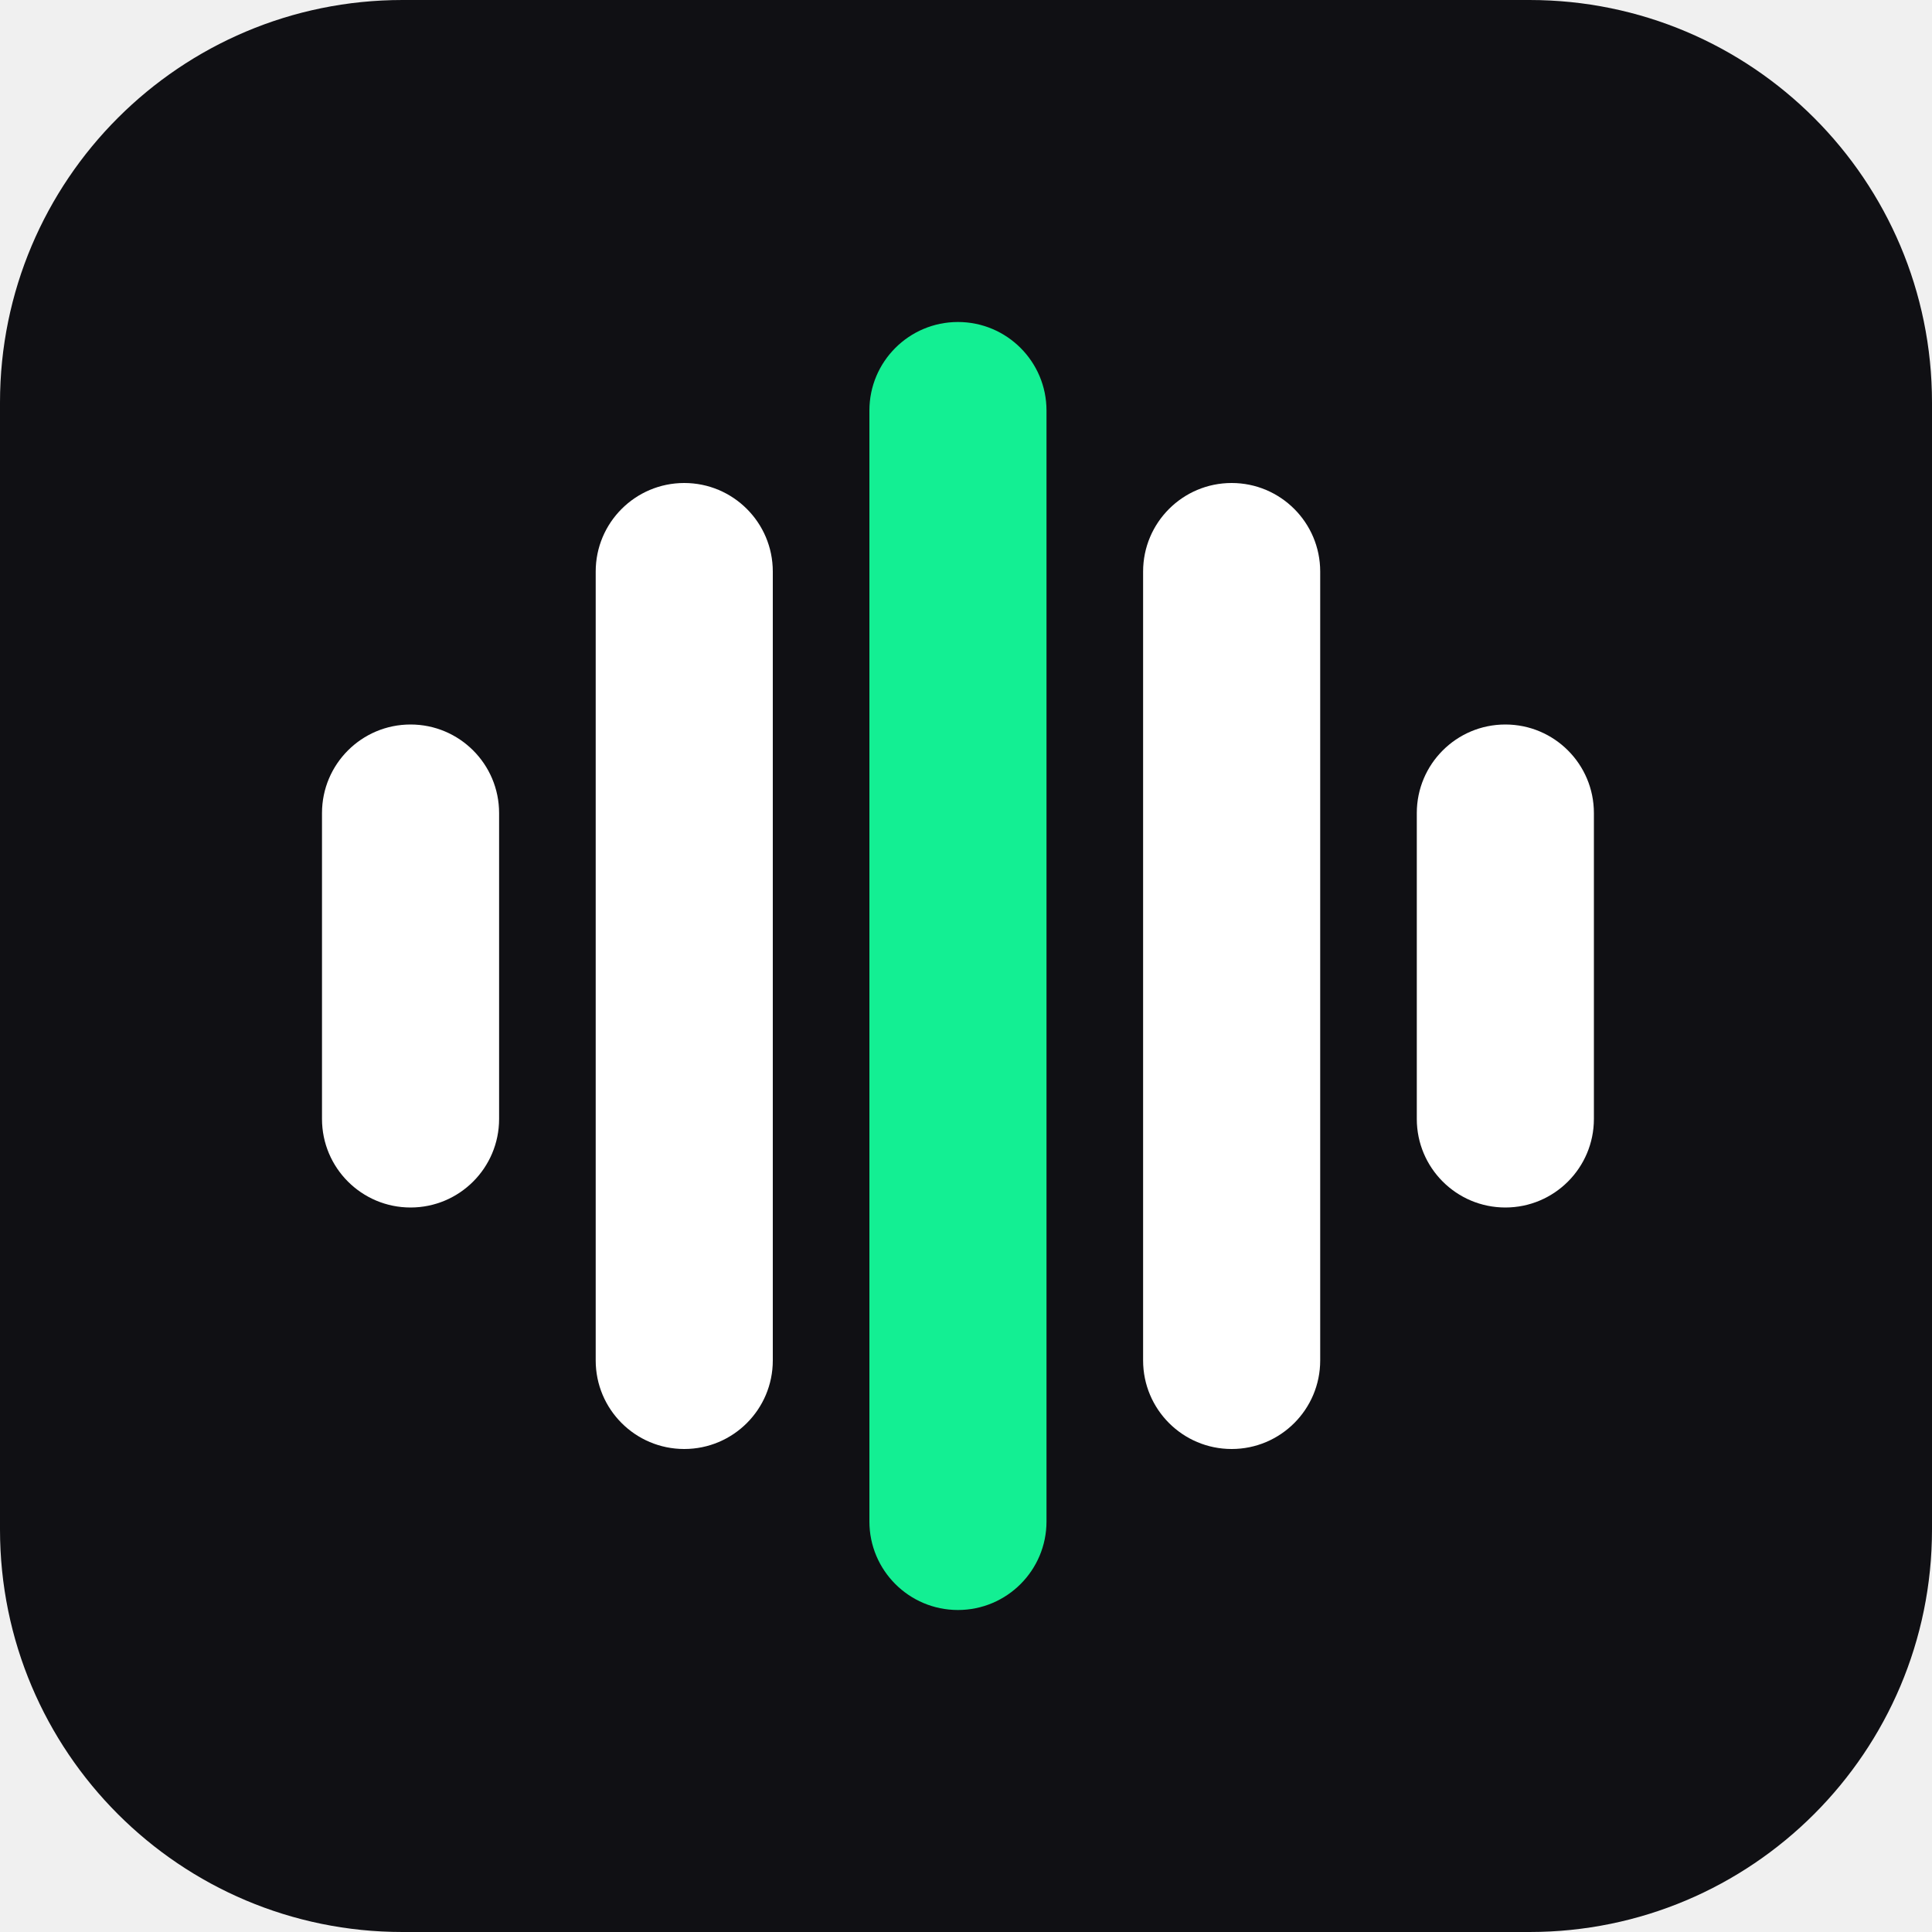
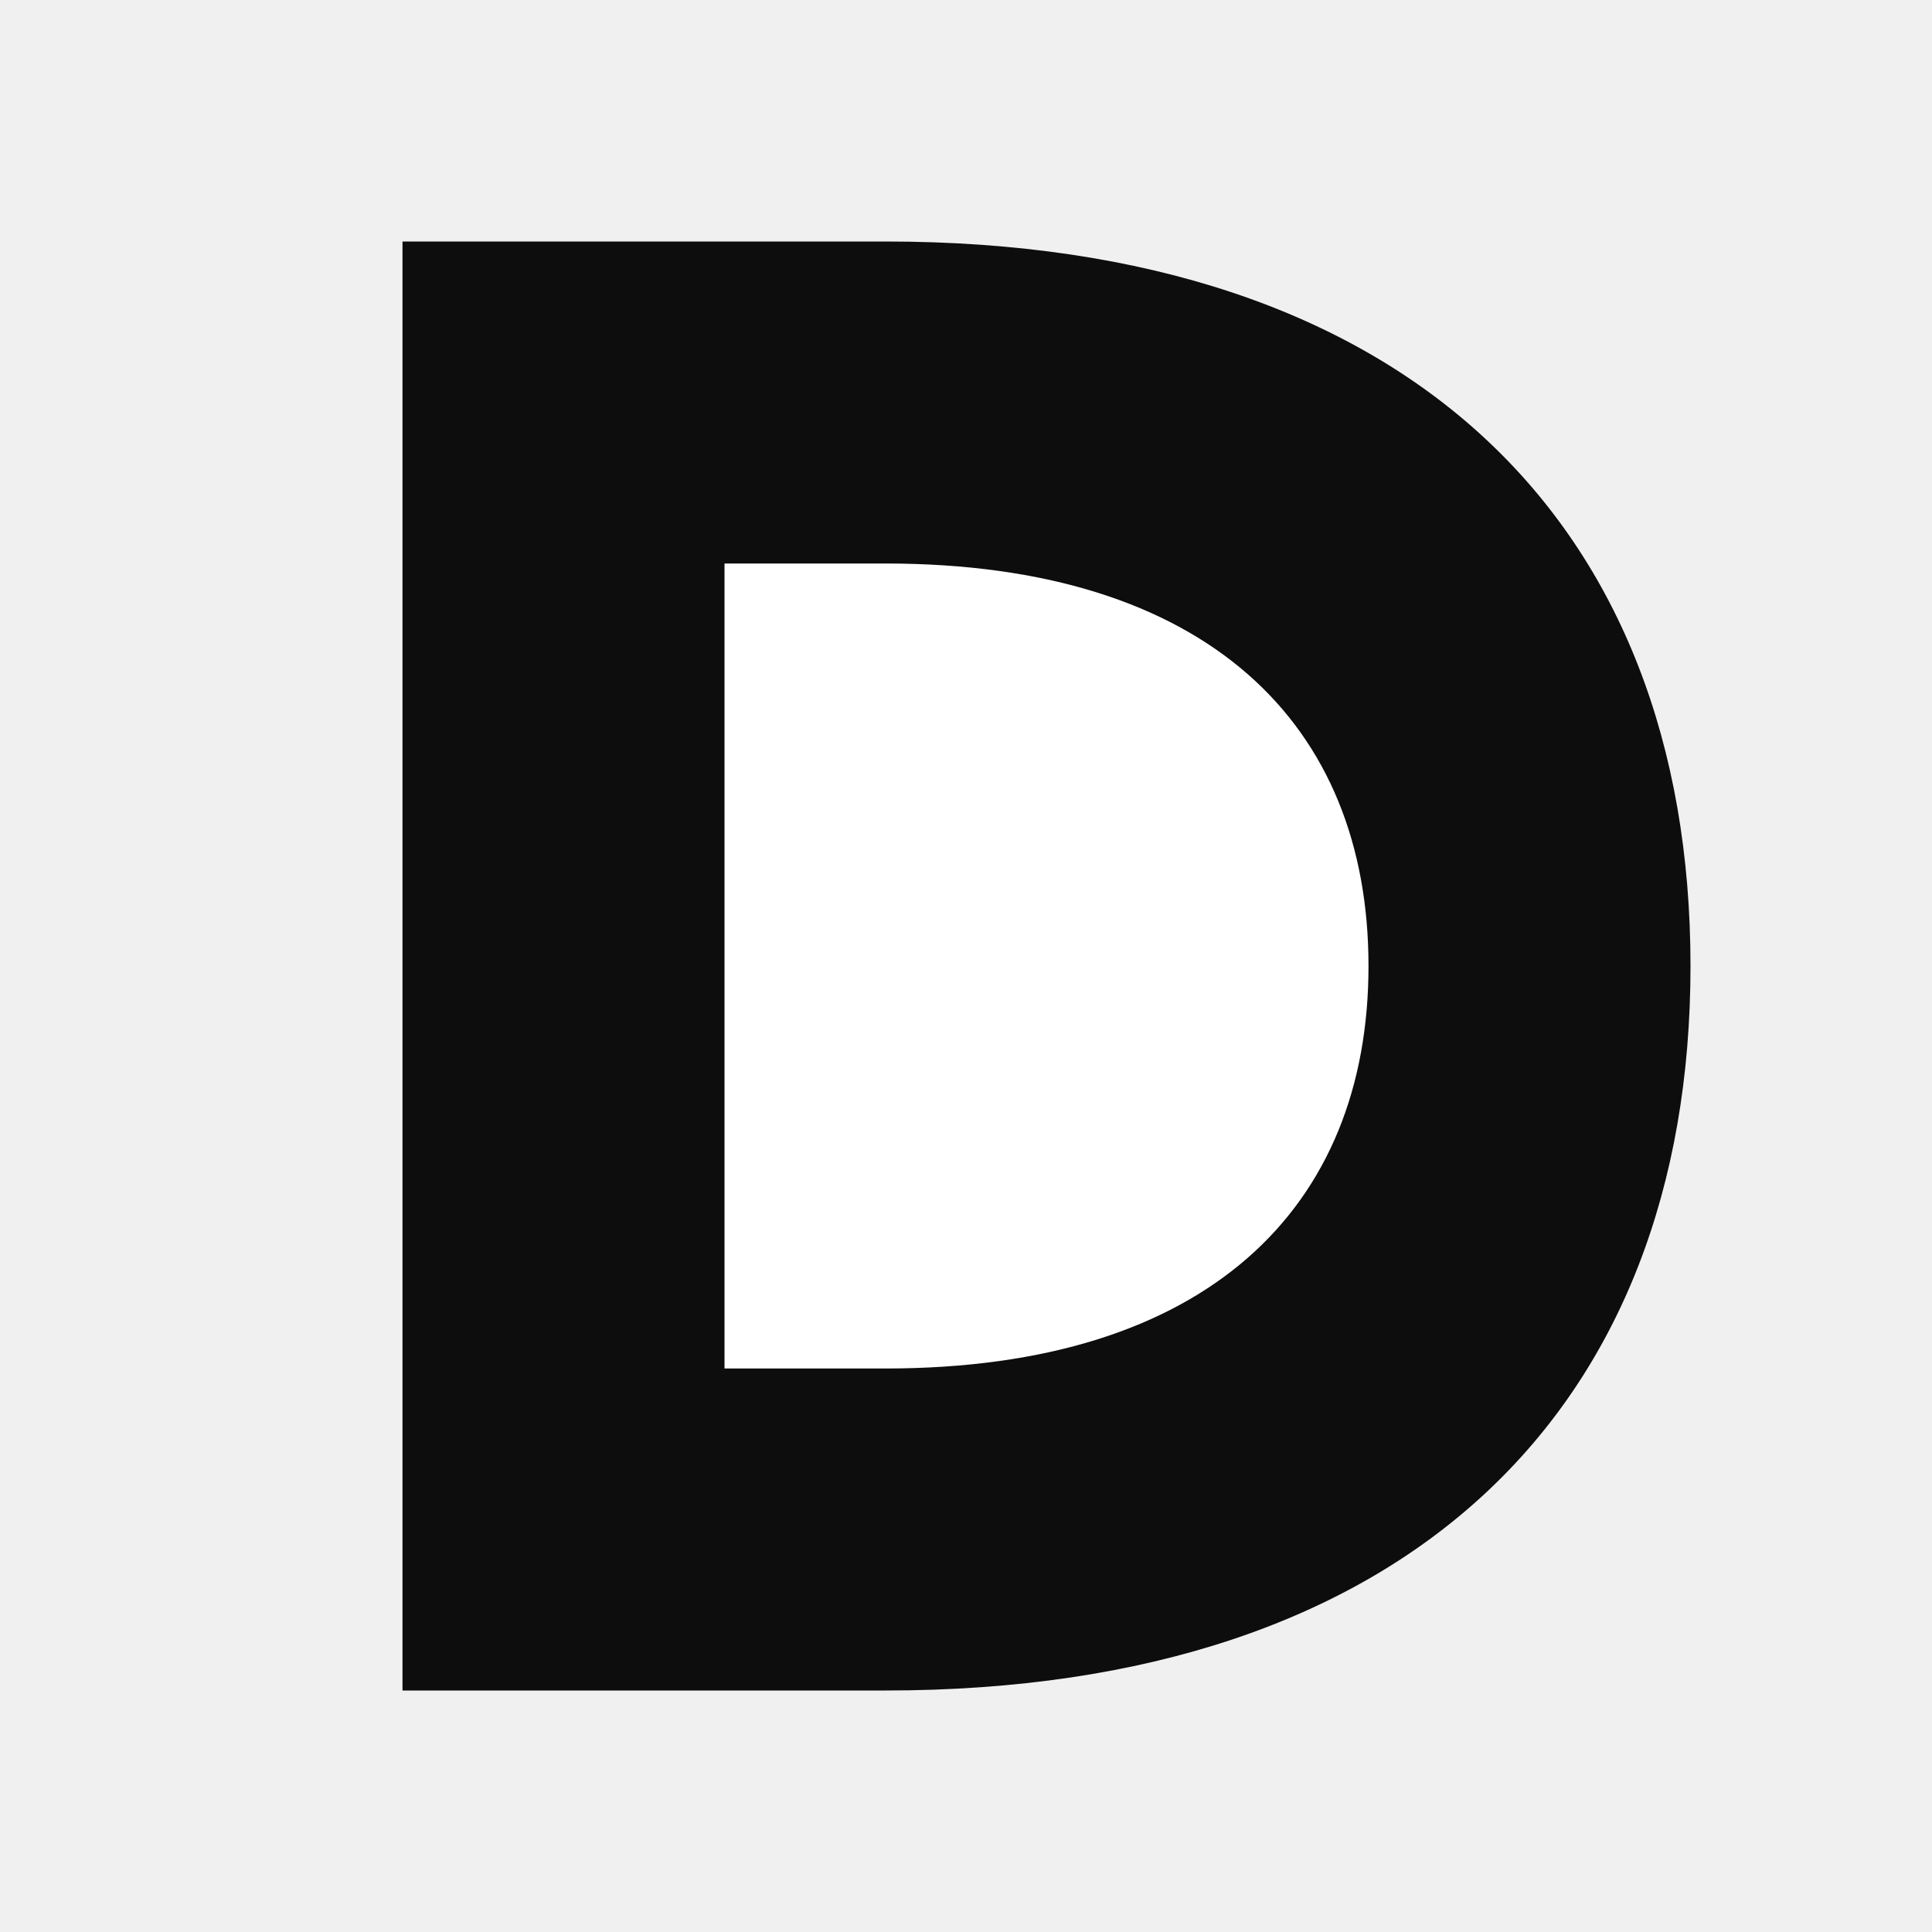
- <svg xmlns="http://www.w3.org/2000/svg" viewBox="0 0 24 24">
-   <rect width="24" height="24" rx="5" fill="#101014" />
-   <rect x="4" y="9" width="2.2" height="6" rx="1.1" fill="white" />
-   <rect x="7.4" y="6" width="2.2" height="12" rx="1.1" fill="white" />
-   <rect x="10.8" y="4" width="2.2" height="16" rx="1.1" fill="#13EF93" />
-   <rect x="14.2" y="6" width="2.2" height="12" rx="1.1" fill="white" />
-   <rect x="17.6" y="9" width="2.2" height="6" rx="1.1" fill="white" />
+ <svg xmlns="http://www.w3.org/2000/svg" viewBox="0 0 48 48" width="48px" height="48px">
+   <path d="M10 6 L22 6 C35 6 42 13 42 24 C42 35 35 42 22 42 L10 42 Z" fill="#0d0d0d" />
+   <path d="M18 14 L22 14 C30 14 34 18 34 24 C34 30 30 34 22 34 L18 34 Z" fill="white" />
</svg>
